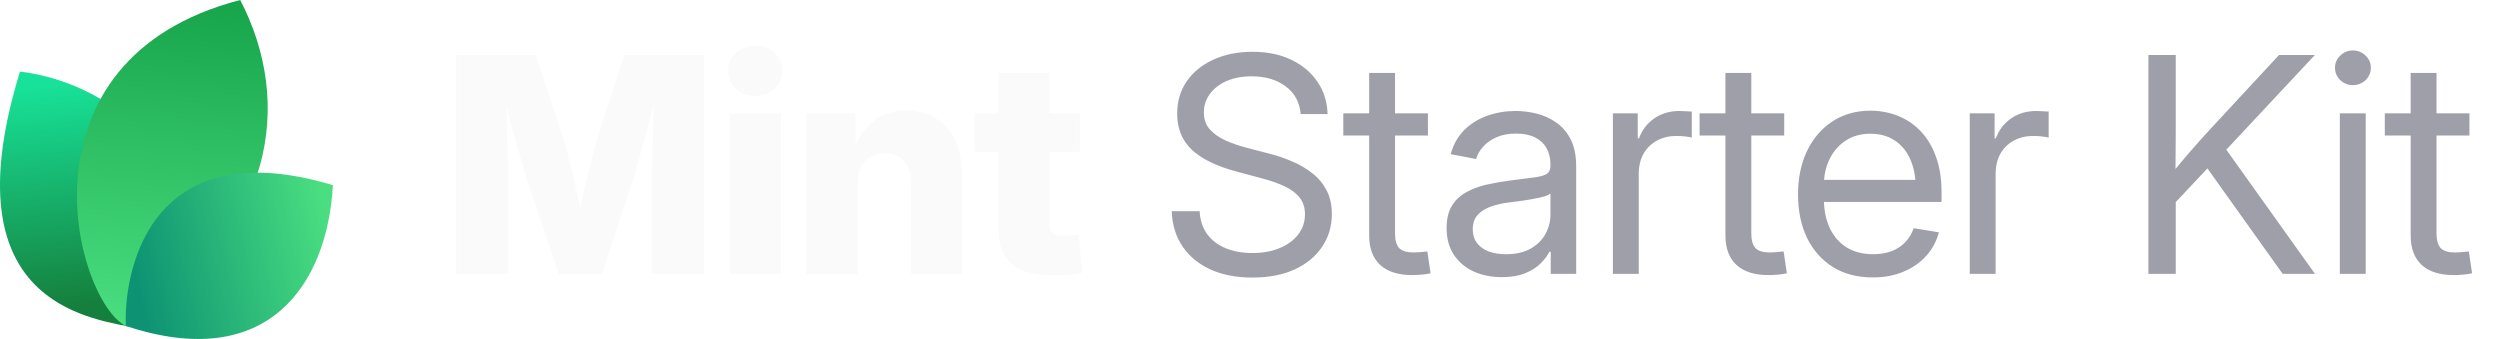
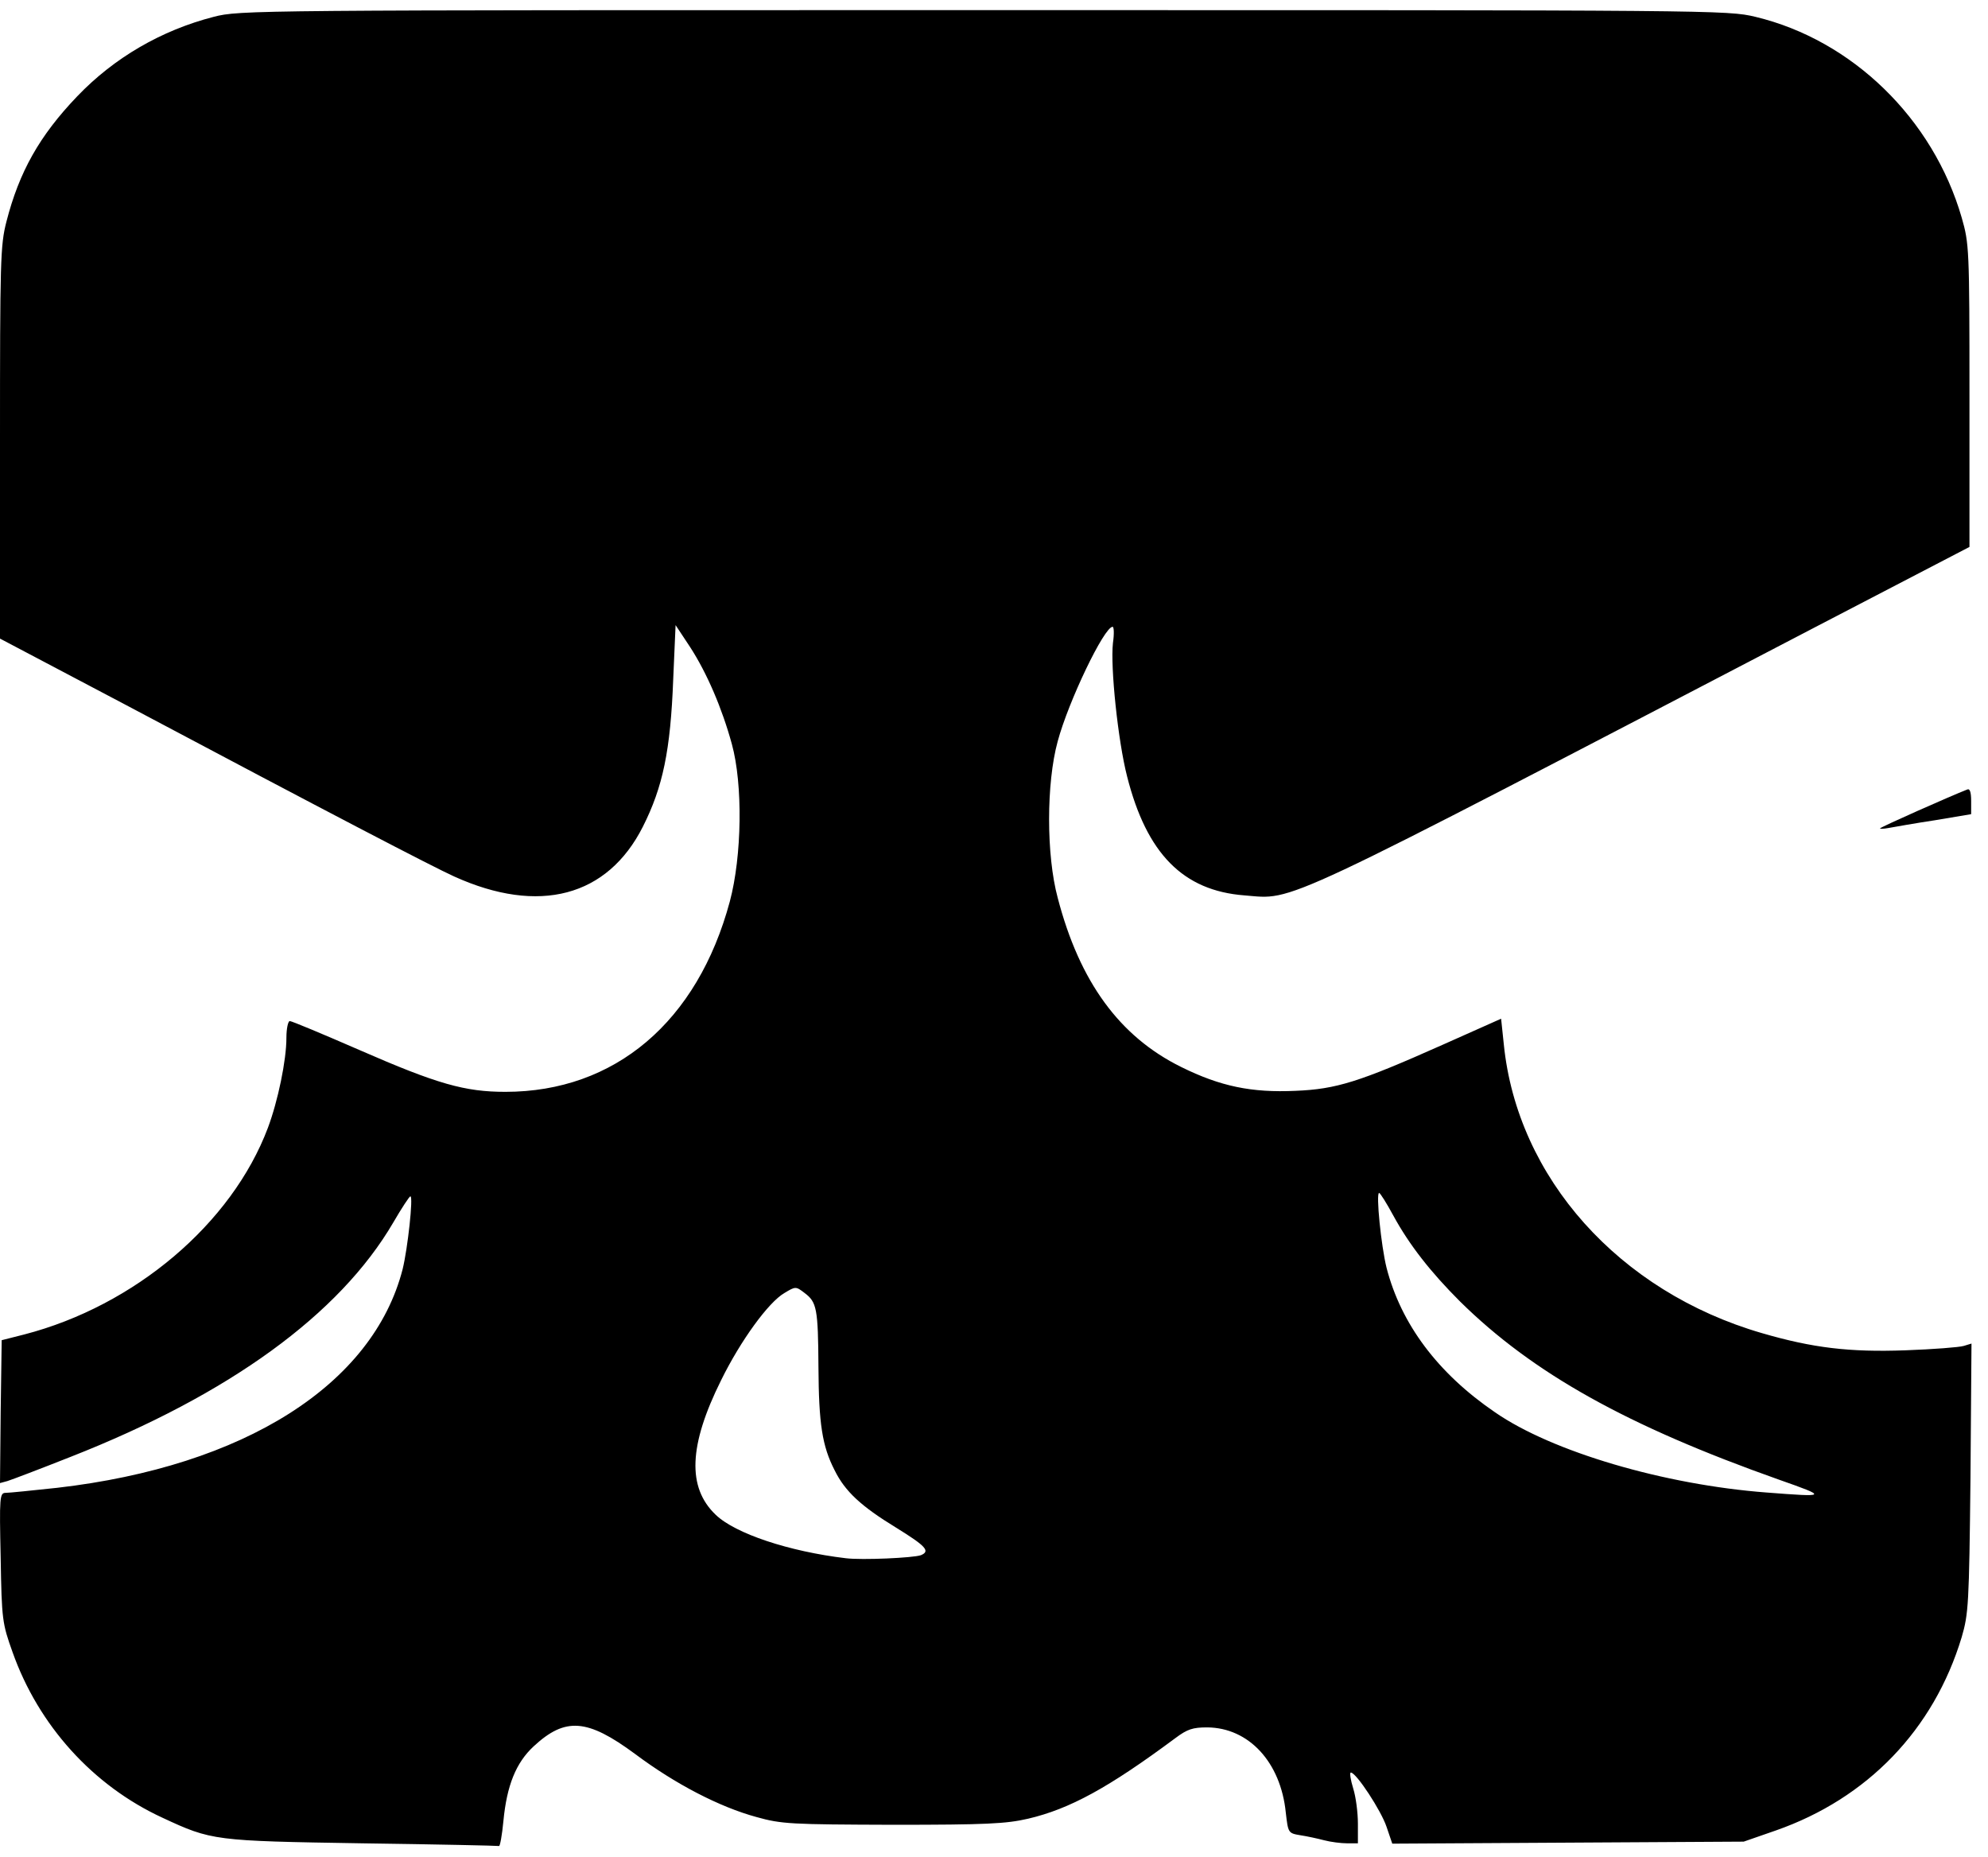
- <svg xmlns="http://www.w3.org/2000/svg" width="177" height="24" viewBox="0 0 177 24" fill="none">
-   <path d="M9.061 23.108C5.268 22.377 -3.391 20.627 1.417 5.064C9.634 6.099 16.973 14.064 9.061 23.108Z" fill="url(#paint0_linear_17557_2145)" />
-   <path d="M8.919 23.094C5.276 21.222 0.784 4.209 17.007 0C20.757 7.193 19.621 16.545 8.919 23.094Z" fill="url(#paint1_linear_17557_2145)" />
-   <path d="M8.914 23.079C8.735 19.882 10.159 9.085 23.57 13.111C23.181 20.123 18.984 26.418 8.914 23.079Z" fill="url(#paint2_linear_17557_2145)" />
-   <path d="M32.301 19.392V3.894H37.938L39.925 9.948C40.036 10.315 40.164 10.787 40.31 11.362C40.462 11.938 40.611 12.552 40.757 13.204C40.91 13.855 41.048 14.483 41.173 15.086C41.305 15.682 41.412 16.192 41.495 16.615H40.695C40.771 16.192 40.871 15.682 40.996 15.086C41.128 14.49 41.267 13.866 41.412 13.214C41.565 12.562 41.714 11.948 41.86 11.373C42.005 10.79 42.133 10.315 42.244 9.948L44.2 3.894H49.848V19.392H46.166V12.704C46.166 12.357 46.173 11.917 46.187 11.383C46.2 10.849 46.214 10.27 46.228 9.646C46.249 9.022 46.266 8.391 46.28 7.753C46.301 7.115 46.311 6.519 46.311 5.964H46.623C46.485 6.561 46.332 7.181 46.166 7.826C45.999 8.471 45.833 9.102 45.666 9.719C45.507 10.336 45.351 10.901 45.198 11.414C45.053 11.928 44.928 12.357 44.824 12.704L42.608 19.392H39.561L37.314 12.704C37.203 12.357 37.072 11.928 36.919 11.414C36.773 10.901 36.614 10.34 36.441 9.729C36.274 9.112 36.104 8.481 35.931 7.836C35.764 7.192 35.608 6.567 35.463 5.964H35.827C35.834 6.512 35.844 7.105 35.858 7.743C35.872 8.374 35.886 9.005 35.9 9.636C35.92 10.26 35.938 10.839 35.952 11.373C35.965 11.907 35.972 12.351 35.972 12.704V19.392H32.301ZM51.668 19.392V8.024H55.288V19.392H51.668ZM53.468 6.786C52.927 6.786 52.473 6.616 52.105 6.276C51.738 5.93 51.554 5.507 51.554 5.007C51.554 4.508 51.738 4.088 52.105 3.749C52.473 3.409 52.927 3.239 53.468 3.239C54.009 3.239 54.463 3.409 54.83 3.749C55.198 4.082 55.382 4.501 55.382 5.007C55.382 5.507 55.198 5.93 54.83 6.276C54.463 6.616 54.009 6.786 53.468 6.786ZM60.708 13.027V19.392H57.088V8.024H60.551L60.593 10.967H60.281C60.593 10.024 61.061 9.268 61.685 8.7C62.309 8.124 63.138 7.836 64.171 7.836C64.975 7.836 65.672 8.017 66.262 8.377C66.851 8.731 67.302 9.234 67.614 9.885C67.933 10.537 68.092 11.307 68.092 12.194V19.392H64.483V12.912C64.483 12.26 64.32 11.754 63.994 11.394C63.675 11.033 63.221 10.853 62.632 10.853C62.25 10.853 61.914 10.936 61.623 11.102C61.332 11.269 61.106 11.515 60.947 11.841C60.787 12.16 60.708 12.555 60.708 13.027ZM76.456 8.024V10.749H69.008V8.024H76.456ZM70.683 5.163H74.292V15.783C74.292 16.102 74.361 16.334 74.5 16.48C74.646 16.625 74.899 16.698 75.259 16.698C75.405 16.698 75.596 16.688 75.831 16.667C76.074 16.646 76.251 16.629 76.362 16.615L76.632 19.309C76.313 19.378 75.963 19.427 75.582 19.455C75.207 19.482 74.836 19.496 74.469 19.496C73.2 19.496 72.25 19.222 71.619 18.674C70.995 18.127 70.683 17.308 70.683 16.22V5.163Z" fill="#FAFAFA" />
-   <path d="M88.667 19.652C87.523 19.652 86.528 19.458 85.682 19.07C84.843 18.681 84.188 18.137 83.716 17.437C83.245 16.736 82.992 15.908 82.957 14.951H84.933C84.968 15.596 85.148 16.14 85.474 16.584C85.8 17.021 86.24 17.354 86.795 17.582C87.35 17.804 87.974 17.915 88.667 17.915C89.388 17.915 90.026 17.801 90.581 17.572C91.143 17.343 91.583 17.024 91.902 16.615C92.228 16.199 92.391 15.717 92.391 15.169C92.391 14.698 92.266 14.306 92.017 13.994C91.767 13.675 91.413 13.408 90.956 13.193C90.498 12.978 89.954 12.787 89.323 12.621L87.502 12.132C86.123 11.765 85.082 11.255 84.382 10.603C83.689 9.944 83.342 9.095 83.342 8.055C83.342 7.174 83.571 6.404 84.028 5.746C84.486 5.087 85.117 4.577 85.921 4.217C86.726 3.849 87.645 3.666 88.678 3.666C89.718 3.666 90.63 3.853 91.413 4.227C92.204 4.602 92.824 5.122 93.275 5.787C93.726 6.446 93.965 7.209 93.993 8.076H92.089C92.013 7.23 91.656 6.574 91.018 6.11C90.387 5.638 89.586 5.403 88.615 5.403C87.95 5.403 87.36 5.513 86.847 5.735C86.341 5.957 85.946 6.262 85.661 6.651C85.377 7.032 85.235 7.469 85.235 7.961C85.235 8.447 85.377 8.849 85.661 9.168C85.946 9.48 86.317 9.74 86.774 9.948C87.232 10.149 87.724 10.319 88.251 10.457L89.884 10.884C90.439 11.023 90.977 11.206 91.496 11.435C92.023 11.657 92.495 11.934 92.911 12.267C93.334 12.593 93.67 12.995 93.92 13.474C94.17 13.945 94.294 14.504 94.294 15.149C94.294 16.015 94.066 16.788 93.608 17.468C93.157 18.148 92.512 18.681 91.673 19.07C90.834 19.458 89.832 19.652 88.667 19.652ZM101.097 8.024V9.594H95.106V8.024H101.097ZM96.937 5.163H98.767V16.521C98.767 17 98.865 17.347 99.059 17.562C99.26 17.77 99.6 17.874 100.078 17.874C100.21 17.874 100.366 17.867 100.546 17.853C100.733 17.832 100.903 17.815 101.056 17.801L101.285 19.351C101.097 19.392 100.886 19.423 100.65 19.444C100.414 19.465 100.189 19.475 99.974 19.475C98.996 19.475 98.244 19.236 97.717 18.758C97.197 18.272 96.937 17.579 96.937 16.677V5.163ZM106.33 19.621C105.595 19.621 104.932 19.489 104.343 19.226C103.754 18.955 103.285 18.564 102.939 18.05C102.592 17.53 102.419 16.896 102.419 16.147C102.419 15.495 102.547 14.965 102.804 14.556C103.06 14.146 103.403 13.828 103.833 13.599C104.263 13.363 104.742 13.186 105.269 13.068C105.796 12.95 106.333 12.857 106.881 12.787C107.574 12.69 108.132 12.617 108.555 12.569C108.978 12.52 109.287 12.441 109.481 12.33C109.675 12.212 109.772 12.014 109.772 11.737V11.654C109.772 11.203 109.679 10.815 109.492 10.489C109.311 10.163 109.041 9.91 108.68 9.729C108.32 9.549 107.872 9.459 107.338 9.459C106.805 9.459 106.34 9.546 105.945 9.719C105.556 9.892 105.241 10.118 104.998 10.395C104.755 10.665 104.593 10.953 104.509 11.258L102.71 10.915C102.897 10.222 103.22 9.65 103.677 9.199C104.135 8.748 104.679 8.412 105.31 8.19C105.941 7.968 106.607 7.857 107.307 7.857C107.8 7.857 108.295 7.92 108.795 8.044C109.301 8.169 109.765 8.381 110.188 8.679C110.611 8.97 110.951 9.369 111.208 9.875C111.464 10.374 111.593 11.005 111.593 11.768V19.392H109.793V17.822H109.7C109.568 18.085 109.363 18.359 109.086 18.643C108.809 18.921 108.444 19.153 107.994 19.34C107.543 19.527 106.988 19.621 106.33 19.621ZM106.621 17.998C107.321 17.998 107.904 17.867 108.368 17.603C108.84 17.333 109.19 16.986 109.419 16.563C109.654 16.133 109.772 15.682 109.772 15.211V13.692C109.703 13.769 109.554 13.841 109.325 13.911C109.096 13.973 108.829 14.032 108.524 14.088C108.226 14.143 107.921 14.192 107.609 14.233C107.304 14.275 107.033 14.309 106.798 14.337C106.354 14.393 105.938 14.49 105.549 14.628C105.168 14.76 104.86 14.954 104.624 15.211C104.388 15.467 104.27 15.811 104.27 16.241C104.27 16.615 104.367 16.934 104.561 17.198C104.762 17.461 105.04 17.662 105.393 17.801C105.747 17.933 106.156 17.998 106.621 17.998ZM114.193 19.392V8.024H115.951V9.792H116.045C116.253 9.209 116.61 8.741 117.116 8.388C117.622 8.034 118.219 7.857 118.905 7.857C119.058 7.857 119.217 7.864 119.384 7.878C119.55 7.885 119.682 7.892 119.779 7.899V9.74C119.716 9.719 119.578 9.695 119.363 9.667C119.155 9.639 118.922 9.625 118.666 9.625C118.174 9.625 117.726 9.733 117.324 9.948C116.922 10.163 116.603 10.471 116.367 10.874C116.138 11.276 116.024 11.758 116.024 12.319V19.392H114.193ZM126.322 8.024V9.594H120.33V8.024H126.322ZM122.161 5.163H123.992V16.521C123.992 17 124.089 17.347 124.283 17.562C124.484 17.77 124.824 17.874 125.302 17.874C125.434 17.874 125.59 17.867 125.77 17.853C125.958 17.832 126.127 17.815 126.28 17.801L126.509 19.351C126.322 19.392 126.11 19.423 125.874 19.444C125.639 19.465 125.413 19.475 125.198 19.475C124.221 19.475 123.468 19.236 122.941 18.758C122.421 18.272 122.161 17.579 122.161 16.677V5.163ZM132.604 19.642C131.502 19.642 130.555 19.396 129.765 18.903C128.974 18.404 128.364 17.714 127.934 16.834C127.511 15.946 127.3 14.927 127.3 13.775C127.3 12.611 127.511 11.584 127.934 10.697C128.364 9.802 128.964 9.102 129.734 8.596C130.51 8.089 131.408 7.836 132.428 7.836C133.1 7.836 133.738 7.954 134.341 8.19C134.952 8.426 135.489 8.783 135.954 9.261C136.425 9.74 136.793 10.343 137.056 11.071C137.327 11.792 137.462 12.645 137.462 13.63V14.296H128.433V12.735H136.463L135.631 13.297C135.631 12.541 135.506 11.876 135.257 11.3C135.007 10.725 134.643 10.277 134.165 9.958C133.686 9.632 133.107 9.469 132.428 9.469C131.748 9.469 131.162 9.632 130.67 9.958C130.177 10.284 129.796 10.725 129.526 11.279C129.262 11.827 129.13 12.441 129.13 13.12V14.046C129.13 14.864 129.273 15.572 129.557 16.168C129.841 16.757 130.243 17.211 130.763 17.53C131.283 17.842 131.901 17.998 132.615 17.998C133.093 17.998 133.523 17.929 133.905 17.79C134.293 17.645 134.619 17.433 134.882 17.156C135.153 16.879 135.354 16.546 135.486 16.157L137.275 16.449C137.108 17.08 136.81 17.634 136.38 18.113C135.95 18.591 135.413 18.966 134.768 19.236C134.123 19.507 133.402 19.642 132.604 19.642ZM139.459 19.392V8.024H141.217V9.792H141.311C141.519 9.209 141.876 8.741 142.382 8.388C142.888 8.034 143.485 7.857 144.171 7.857C144.324 7.857 144.483 7.864 144.649 7.878C144.816 7.885 144.948 7.892 145.045 7.899V9.74C144.982 9.719 144.844 9.695 144.629 9.667C144.421 9.639 144.188 9.625 143.932 9.625C143.439 9.625 142.992 9.733 142.59 9.948C142.188 10.163 141.869 10.471 141.633 10.874C141.404 11.276 141.29 11.758 141.29 12.319V19.392H139.459ZM153.429 14.961V12.715C153.783 12.257 154.136 11.82 154.49 11.404C154.844 10.981 155.204 10.565 155.572 10.156C155.939 9.74 156.314 9.327 156.695 8.918L161.355 3.894H163.893L157.277 10.967H157.184L153.429 14.961ZM152.108 19.392V3.894H154.043V9.241L154.022 12.559L154.043 13.505V19.392H152.108ZM161.615 19.392L155.967 11.477L157.173 9.969L163.903 19.392H161.615ZM165.661 19.392V8.024H167.492V19.392H165.661ZM166.587 6.027C166.24 6.027 165.942 5.909 165.692 5.673C165.443 5.43 165.318 5.139 165.318 4.799C165.318 4.459 165.443 4.172 165.692 3.936C165.942 3.693 166.24 3.572 166.587 3.572C166.934 3.572 167.232 3.693 167.482 3.936C167.731 4.172 167.856 4.459 167.856 4.799C167.856 5.139 167.731 5.43 167.482 5.673C167.232 5.909 166.934 6.027 166.587 6.027ZM174.836 8.024V9.594H168.844V8.024H174.836ZM170.675 5.163H172.506V16.521C172.506 17 172.603 17.347 172.797 17.562C172.998 17.77 173.338 17.874 173.816 17.874C173.948 17.874 174.104 17.867 174.284 17.853C174.472 17.832 174.641 17.815 174.794 17.801L175.023 19.351C174.836 19.392 174.624 19.423 174.388 19.444C174.153 19.465 173.927 19.475 173.712 19.475C172.735 19.475 171.982 19.236 171.455 18.758C170.935 18.272 170.675 17.579 170.675 16.677V5.163Z" fill="#9F9FA9" />
-   <defs>
-     <linearGradient id="paint0_linear_17557_2145" x1="3.776" y1="5.916" x2="5.232" y2="21.559" gradientUnits="userSpaceOnUse">
-       <stop stop-color="#18E299" />
-       <stop offset="1" stop-color="#15803D" />
-     </linearGradient>
-     <linearGradient id="paint1_linear_17557_2145" x1="12.171" y1="-0.718" x2="10.19" y2="22.983" gradientUnits="userSpaceOnUse">
-       <stop stop-color="#16A34A" />
-       <stop offset="1" stop-color="#4ADE80" />
-     </linearGradient>
-     <linearGradient id="paint2_linear_17557_2145" x1="23.133" y1="15.353" x2="9.338" y2="18.52" gradientUnits="userSpaceOnUse">
-       <stop stop-color="#4ADE80" />
-       <stop offset="1" stop-color="#0D9373" />
-     </linearGradient>
-   </defs>
+ <svg xmlns="http://www.w3.org/2000/svg" class="img-fluid" id="outputsvg" style="transform: matrix(1, 0, 0, 1, 0, 0); transform-origin: 50% 50%; cursor: move; max-height: none; transition: transform 200ms ease-in-out;" width="590" height="551" viewBox="0 0 5900 5510">
+   <g id="l41smlxUzsKeqJ92JycenFH" fill="rgb(0,0,0)" style="transform: none;">
+     <g style="transform: none;">
+       <path id="pGGwRaOvV" d="M 1075 5470 c -440 -7 -447 -8 -593 -76 -206 -95 -368 -274 -445 -492 -30 -84 -32 -95 -35 -279 -4 -182 -3 -193 15 -193 10 0 79 -7 153 -15 555 -64 937 -306 1025 -649 15 -61 32 -216 23 -216 -3 0 -26 35 -51 78 -159 272 -486 510 -957 695 -91 36 -175 68 -188 72 l -22 6 2 -212 3 -212 67 -17 c 328 -85 616 -329 723 -613 30 -80 55 -201 55 -267 0 -28 5 -50 10 -50 6 0 99 39 207 86 231 101 313 124 433 124 325 0 570 -208 666 -565 36 -135 39 -347 6 -467 -29 -106 -74 -211 -124 -288 l -43 -65 -7 160 c -8 213 -31 321 -90 438 -105 208 -308 262 -560 148 -66 -30 -366 -186 -980 -512 l -368 -194 0 -581 c 0 -540 1 -586 19 -656 38 -148 98 -255 210 -372 110 -115 250 -196 405 -236 78 -20 106 -20 2285 -20 2181 0 2207 0 2291 20 287 69 527 302 612 596 22 77 23 90 23 528 l 0 449 -450 234 c -1629 849 -1550 812 -1702 800 -182 -14 -290 -124 -348 -353 -27 -105 -50 -325 -42 -396 4 -27 3 -48 -1 -48 -25 0 -131 221 -163 340 -34 124 -34 338 0 464 65 250 184 412 366 502 117 58 210 77 340 71 121 -5 188 -26 435 -136 l 175 -78 8 76 c 40 396 342 734 766 857 151 44 260 57 426 51 83 -3 160 -9 173 -13 l 23 -7 -3 399 c -4 376 -6 403 -26 472 -83 275 -280 479 -552 574 l -95 33 -522 3 -521 3 -17 -50 c -16 -48 -90 -161 -106 -161 -4 0 -1 21 7 47 8 25 14 72 14 105 l 0 58 -32 0 c -18 0 -49 -4 -68 -9 -19 -5 -51 -12 -71 -15 -36 -6 -36 -7 -43 -67 -15 -150 -110 -252 -233 -253 -43 0 -59 5 -95 32 -198 147 -313 210 -437 239 -65 15 -123 18 -401 18 -303 -1 -330 -2 -405 -23 -110 -30 -241 -98 -360 -187 -142 -105 -207 -110 -301 -23 -53 49 -80 117 -90 222 -4 42 -10 75 -13 74 -3 -1 -186 -5 -406 -8 z  m 1658 -855 c 29 -12 15 -27 -74 -82 -103 -63 -151 -107 -182 -170 -37 -72 -47 -138 -48 -306 -1 -174 -5 -193 -41 -220 -26 -20 -27 -20 -60 0 -47 27 -130 141 -188 259 -96 193 -101 318 -16 399 58 56 218 109 386 129 48 6 201 -1 223 -9 z  m 2547 -224 c -452 -160 -731 -316 -947 -529 -87 -87 -150 -167 -198 -255 -20 -37 -39 -67 -42 -67 -10 0 6 158 22 222 43 167 152 313 322 429 169 117 502 215 806 238 181 14 182 13 37 -38 z " />
+       <path id="pQhoa9W6L" d="M 5580 2458 c 4 -5 207 -95 258 -115 8 -4 12 7 12 34 l 0 39 -107 18 c -60 9 -121 20 -138 23 -16 3 -28 3 -25 1 z " />
+     </g>
+   </g>
</svg>
